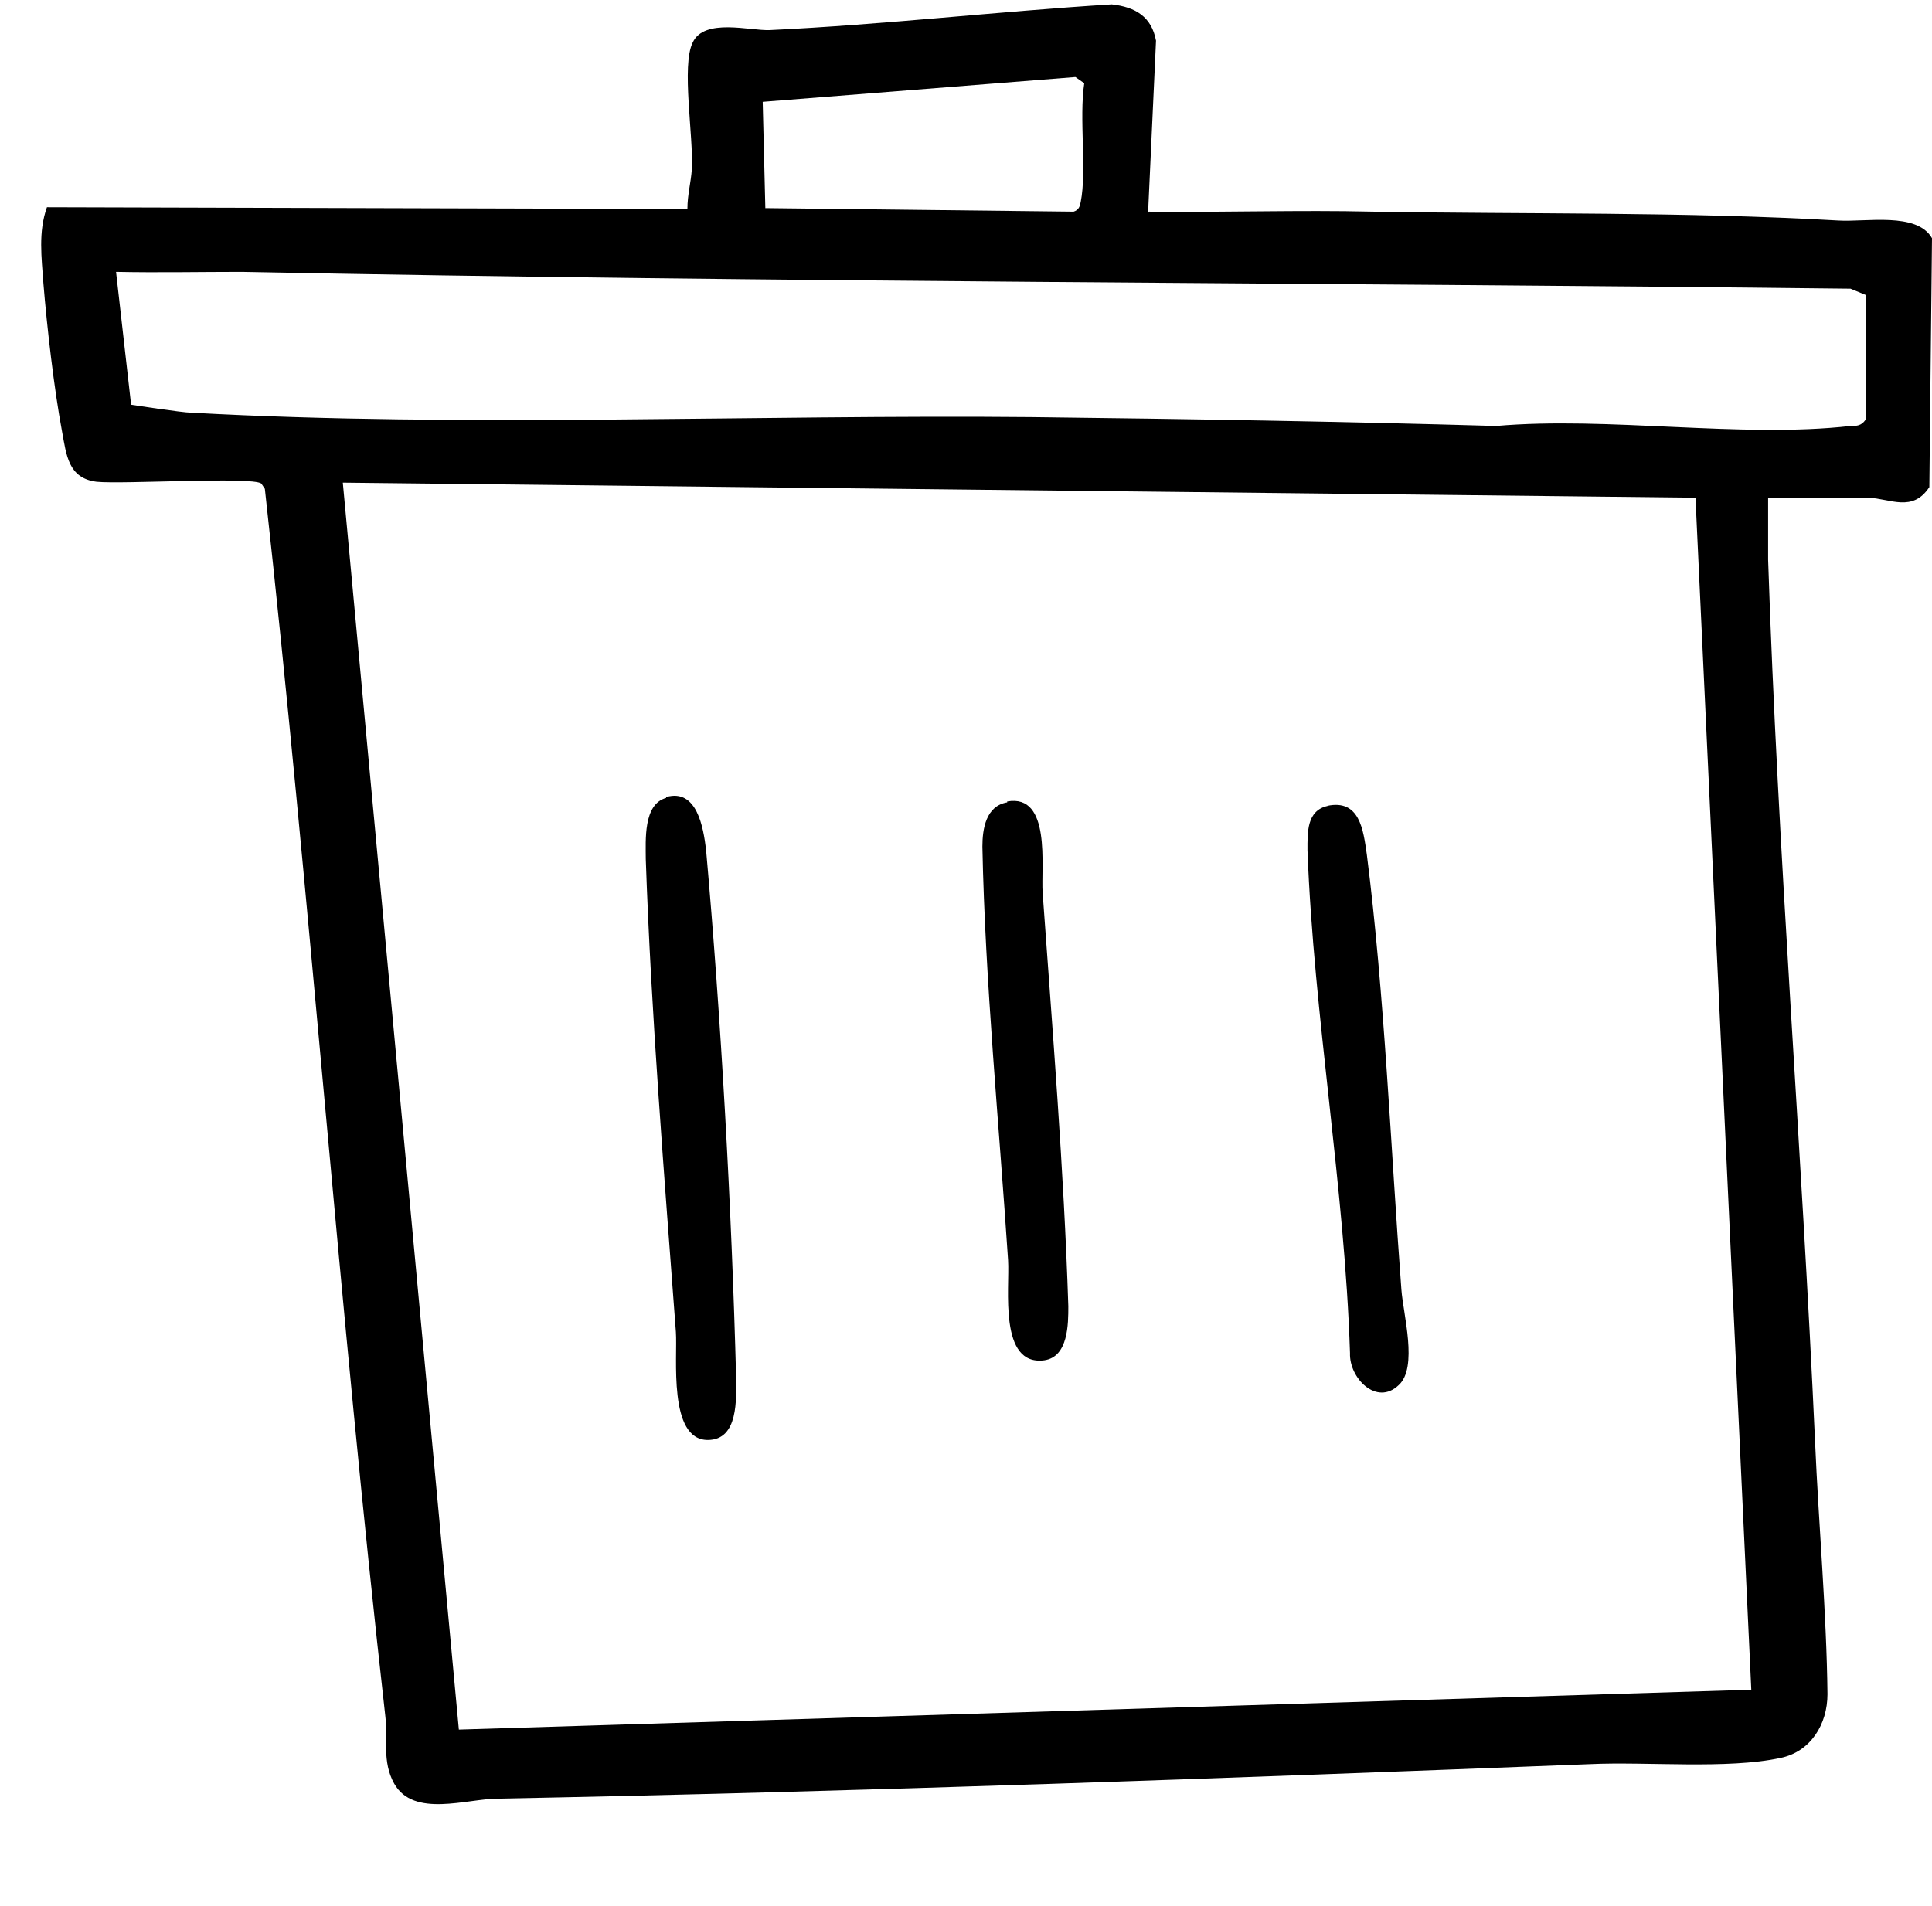
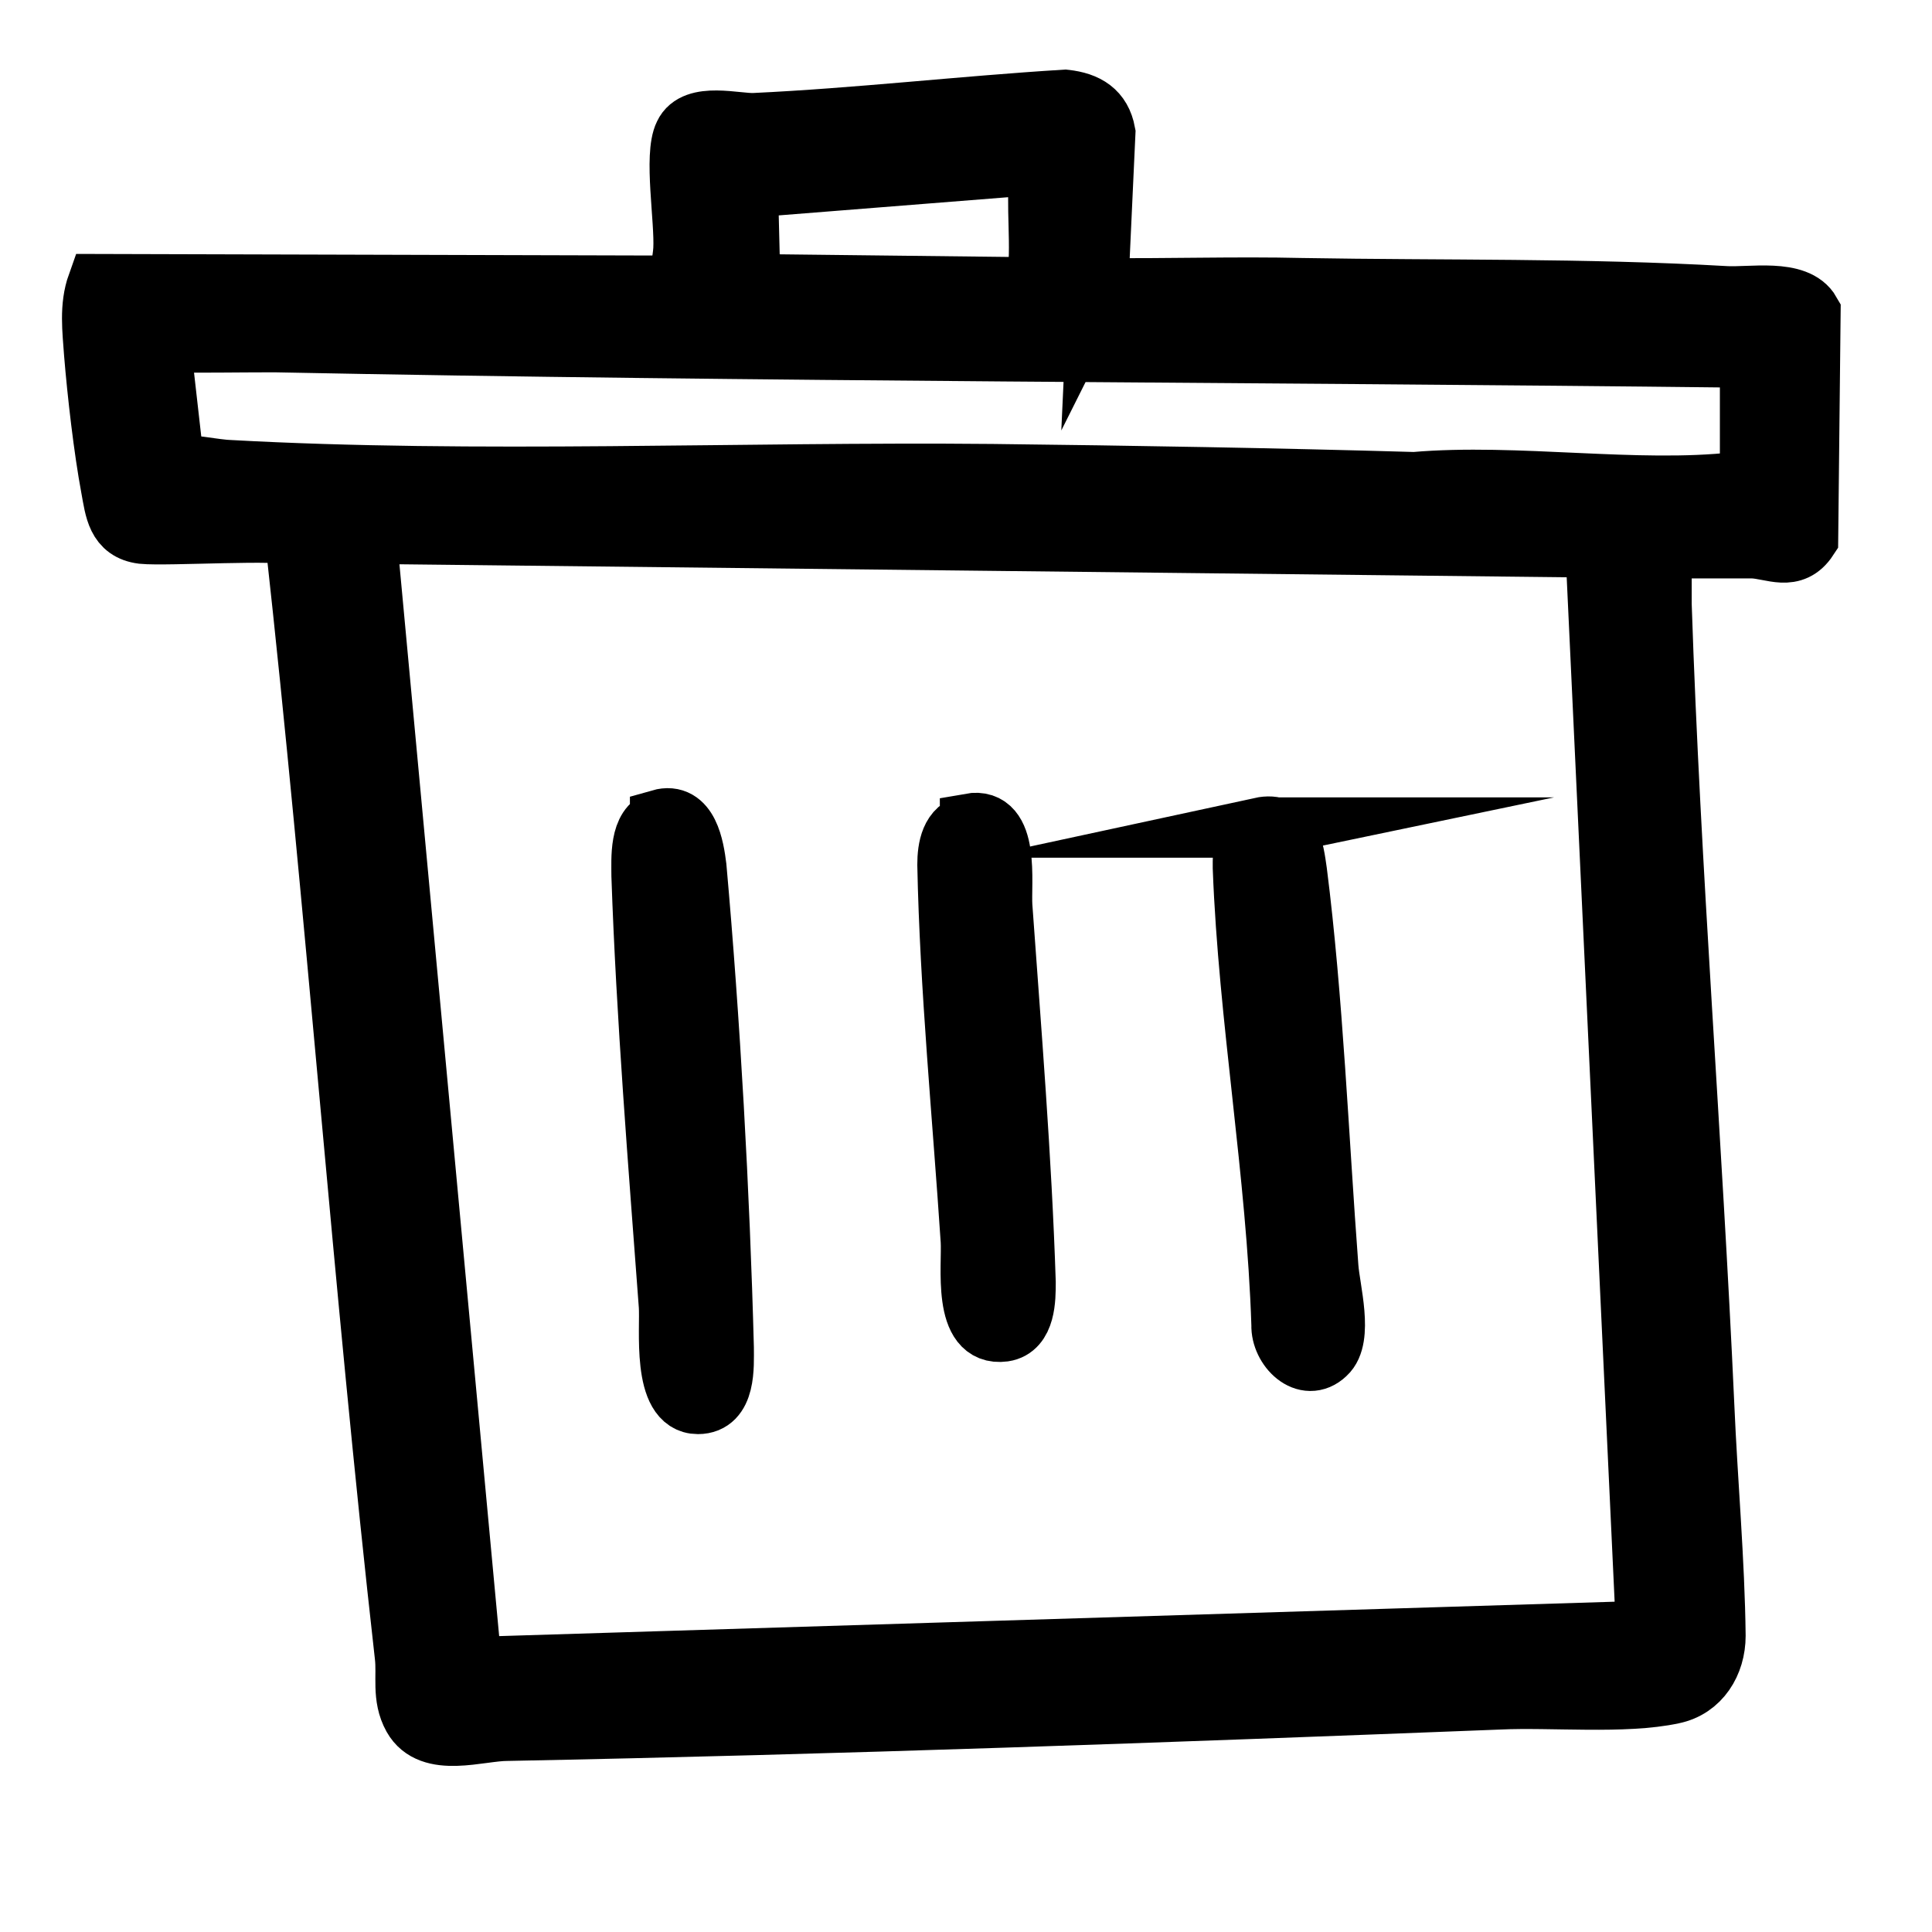
- <svg xmlns="http://www.w3.org/2000/svg" id="Layer_1" data-name="Layer 1" viewBox="0 0 21.81 21.52">
+ <svg xmlns="http://www.w3.org/2000/svg" id="Layer_1" data-name="Layer 1" viewBox="0 0 24 24">
+   <defs>
+     <style>
+       .cls-1 {
+         stroke: #000;
+         stroke-miterlimit: 10;
+         stroke-width: .75px;
+       }
+     </style>
+   </defs>
  <g id="trash_can" data-name="trash can">
-     <path d="M12.97,2.39c.84.01,1.69-.02,2.53,0,1.74.03,3.51,0,5.25.1.31.02.89-.1,1.06.2l-.03,2.81c-.19.29-.44.13-.69.12-.38,0-.76,0-1.13,0,0,.23,0,.47,0,.7.11,3.32.38,6.64.53,9.96.04.93.13,1.93.14,2.85,0,.34-.19.65-.53.72-.6.13-1.51.04-2.15.07-4.1.16-8.21.31-12.33.39-.35,0-.95.22-1.17-.17-.14-.25-.07-.51-.1-.76-.52-4.61-.85-9.25-1.36-13.86l-.04-.06c-.11-.08-1.56.01-1.86-.02-.32-.04-.34-.3-.39-.57-.09-.48-.17-1.18-.21-1.67-.02-.29-.06-.58.04-.86l7.23.02c0-.16.04-.3.05-.45.02-.37-.12-1.17.01-1.43.13-.28.65-.13.87-.14,1.28-.06,2.57-.21,3.86-.29.27.03.45.14.5.41l-.09,1.95ZM8.64,2.35l3.48.04c.06-.02.07-.06.08-.11.07-.35-.02-.95.04-1.34l-.1-.07-3.53.28.03,1.21ZM21.06,4.73v-1.4l-.17-.07c-6.06-.07-12.11-.07-18.16-.19-.47,0-.95.01-1.42,0l.17,1.5s.58.09.68.09c3.07.17,6.39.02,9.49.05,1.74.02,3.51.05,5.24.1,1.26-.11,2.77.14,4,0,.07,0,.12,0,.17-.07ZM19.14,5.62l-15.27-.17,1.31,14.08,14.59-.45-.63-13.46Z" />
+     <path class="cls-1" d="M13.65,3.58c.84.01,1.69-.02,2.53,0,1.74.03,3.51,0,5.25.1.31.02.89-.1,1.06.2l-.03,2.81c-.19.29-.44.13-.69.12-.38,0-.76,0-1.13,0,0,.23,0,.47,0,.7.11,3.32.38,6.64.53,9.96.04.93.13,1.93.14,2.85,0,.34-.19.65-.53.72-.6.13-1.51.04-2.15.07-4.1.16-8.21.31-12.33.39-.35,0-.95.22-1.17-.17-.14-.25-.07-.51-.1-.76-.52-4.61-.85-9.25-1.36-13.86l-.04-.06c-.11-.08-1.56.01-1.86-.02-.32-.04-.34-.3-.39-.57-.09-.48-.17-1.18-.21-1.67-.02-.29-.06-.58.04-.86l7.23.02c0-.16.04-.3.05-.45.02-.37-.12-1.17.01-1.43.13-.28.65-.13.87-.14,1.28-.06,2.57-.21,3.86-.29.27.03.45.14.5.41l-.09,1.95ZM9.32,3.53l3.48.04c.06-.02.07-.06.08-.11.07-.35-.02-.95.04-1.34l-.1-.07-3.53.28.03,1.21ZM21.74,5.91v-1.4l-.17-.07c-6.06-.07-12.11-.07-18.16-.19-.47,0-.95.01-1.42,0l.17,1.5s.58.09.68.09c3.07.17,6.39.02,9.49.05,1.74.02,3.51.05,5.24.1,1.26-.11,2.77.14,4,0,.07,0,.12,0,.17-.07ZM19.82,6.8l-15.27-.17,1.31,14.08,14.59-.45-.63-13.46Z" />
    <g>
-       <path d="M7.52,9c.35-.1.42.35.45.59.17,1.9.29,4.06.34,5.97,0,.23.03.7-.32.7-.45,0-.34-.94-.36-1.22-.13-1.75-.28-3.59-.34-5.34,0-.21-.03-.62.23-.69Z" />
-       <path d="M14.98,9.1c.37-.08.41.27.45.55.2,1.57.27,3.32.39,4.91.02.28.19.88-.03,1.08-.25.24-.56-.08-.55-.36-.06-1.88-.41-3.81-.48-5.68,0-.2-.01-.45.23-.5Z" />
-       <path d="M11.37,9.05c.5-.09.38.74.4,1.03.11,1.54.24,3.12.29,4.67,0,.2,0,.57-.27.61-.52.07-.39-.82-.41-1.13-.1-1.52-.26-3.15-.29-4.67,0-.2.04-.46.28-.5Z" />
+       <path class="cls-1" d="M8.2,10.18c.35-.1.42.35.45.59.17,1.9.29,4.06.34,5.97,0,.23.03.7-.32.7-.45,0-.34-.94-.36-1.22-.13-1.75-.28-3.59-.34-5.34,0-.21-.03-.62.23-.69Z" />
+       <path class="cls-1" d="M15.66,10.28c.37-.08.41.27.45.55.2,1.57.27,3.32.39,4.91.02.28.19.88-.03,1.08-.25.24-.56-.08-.55-.36-.06-1.88-.41-3.81-.48-5.68,0-.2-.01-.45.23-.5Z" />
+       <path class="cls-1" d="M12.05,10.23c.5-.09.38.74.4,1.03.11,1.54.24,3.12.29,4.67,0,.2,0,.57-.27.61-.52.07-.39-.82-.41-1.13-.1-1.52-.26-3.15-.29-4.67,0-.2.04-.46.28-.5Z" />
    </g>
  </g>
</svg>
